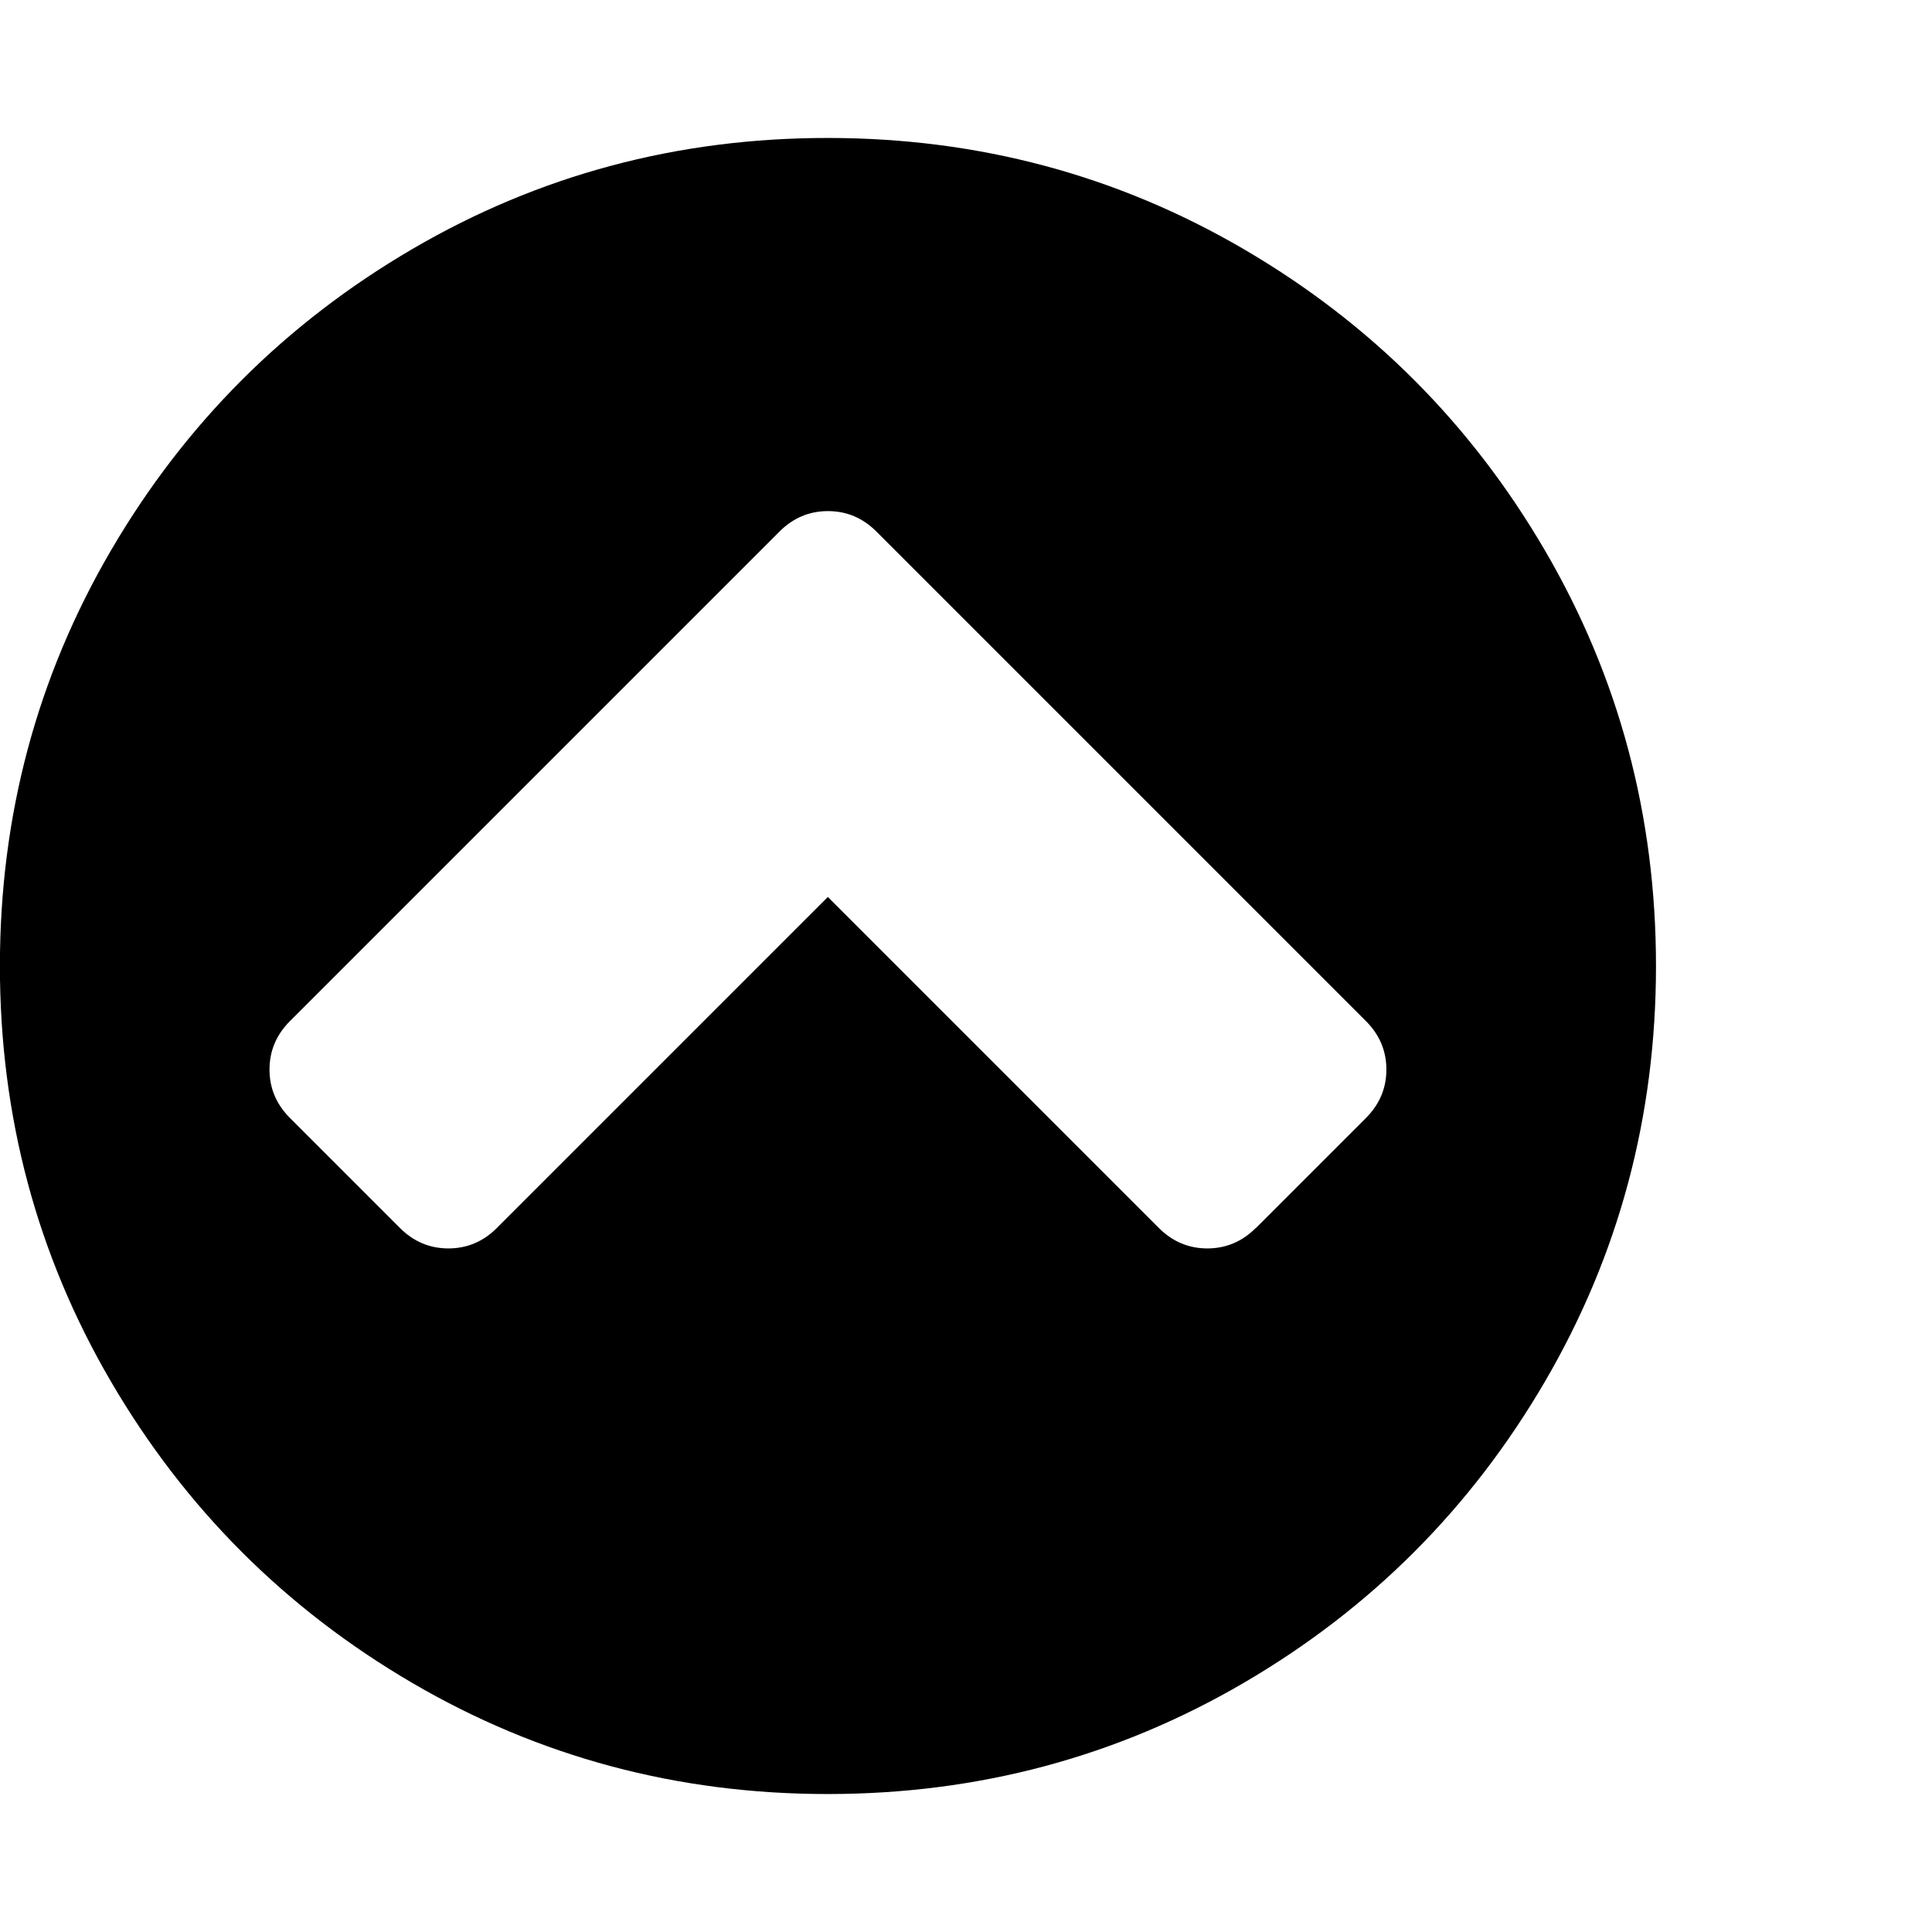
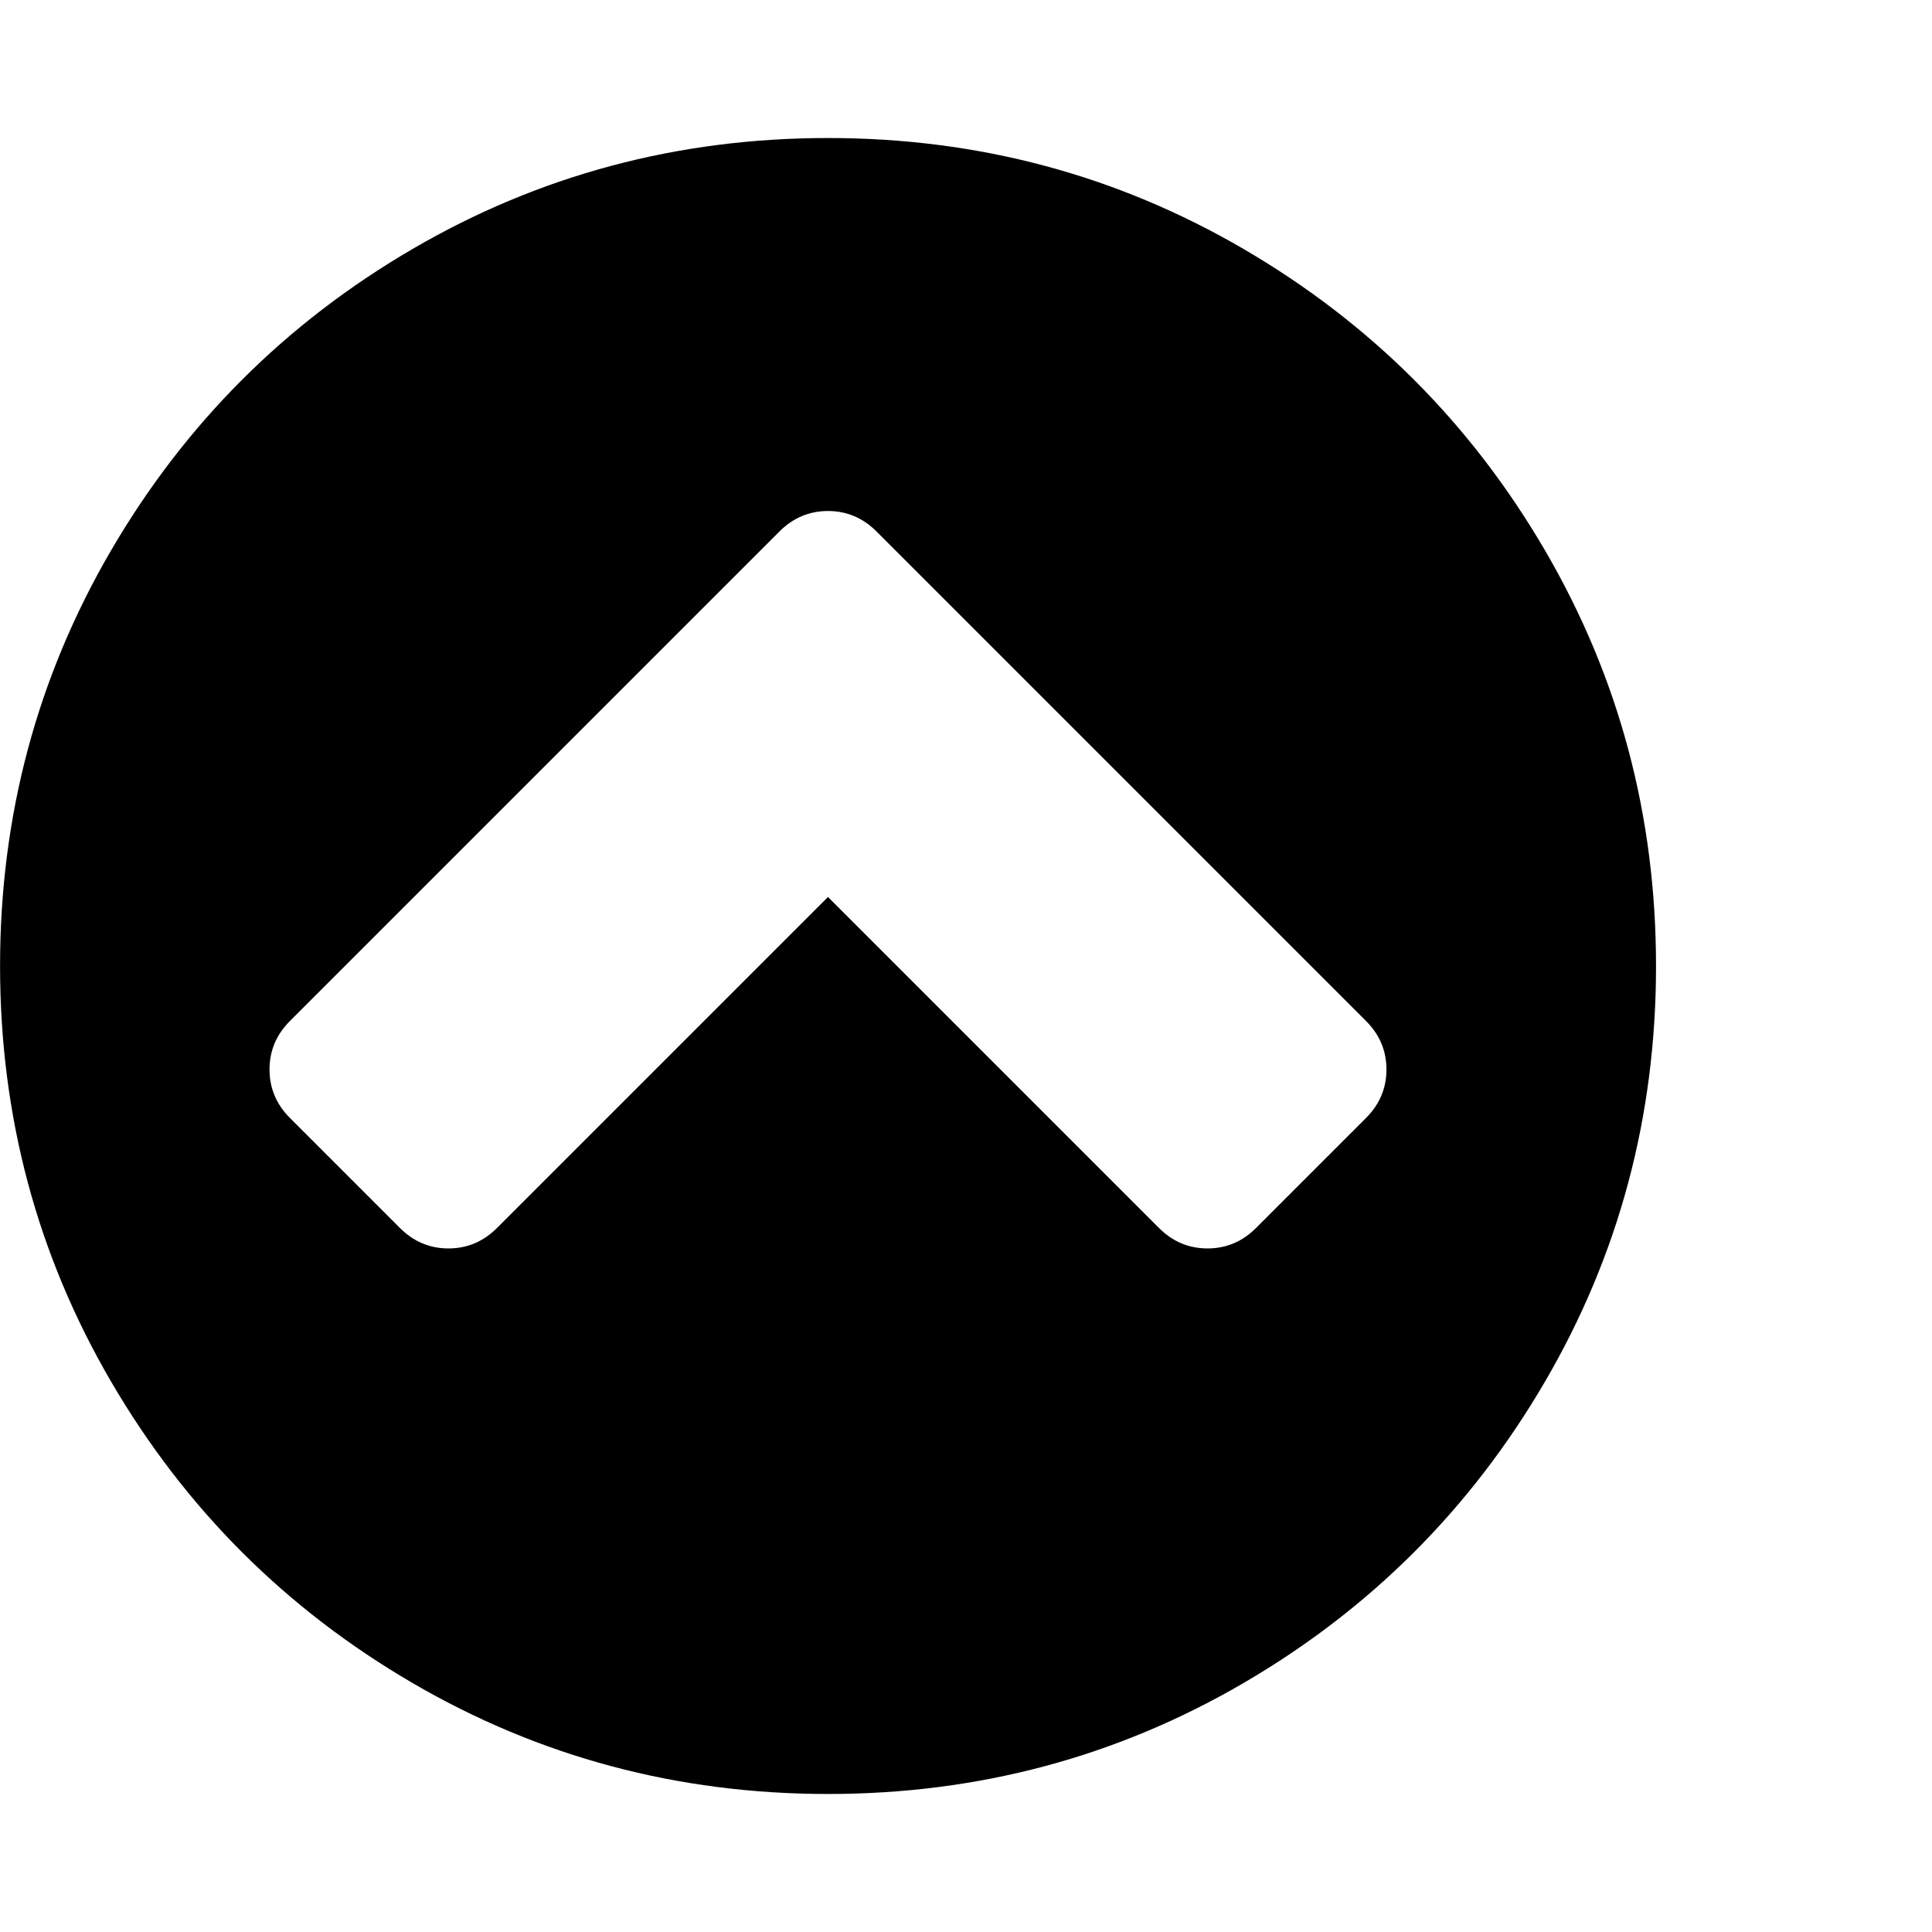
- <svg xmlns="http://www.w3.org/2000/svg" version="1.1" width="22" height="22" viewBox="0 0 22 22">
-   <path d="M14.302 13.983l1.252-1.252q0.233-0.233 0.233-0.552t-0.233-0.552l-5.574-5.574q-0.233-0.233-0.552-0.233t-0.552 0.233l-5.574 5.574q-0.233 0.233-0.233 0.552t0.233 0.552l1.252 1.252q0.233 0.233 0.552 0.233t0.552-0.233l3.769-3.769 3.769 3.769q0.233 0.233 0.552 0.233t0.552-0.233zM18.857 11q0 2.566-1.265 4.733t-3.431 3.431-4.733 1.265-4.733-1.265-3.431-3.431-1.265-4.733 1.265-4.733 3.431-3.431 4.733-1.265 4.733 1.265 3.431 3.431 1.265 4.733z" fill="#000000" />
+ <svg xmlns="http://www.w3.org/2000/svg" version="1.1" width="32" height="32" viewBox="0 0 32 32">
+   <path fill="#000000" d="M20.804 20.339l1.821-1.821q0.339-0.339 0.339-0.804t-0.339-0.804l-8.107-8.107q-0.339-0.339-0.804-0.339t-0.804 0.339l-8.107 8.107q-0.339 0.339-0.339 0.804t0.339 0.804l1.821 1.821q0.339 0.339 0.804 0.339t0.804-0.339l5.482-5.482 5.482 5.482q0.339 0.339 0.804 0.339t0.804-0.339zM27.429 16q0 3.732-1.839 6.884t-4.991 4.991-6.884 1.839-6.884-1.839-4.991-4.991-1.839-6.884 1.839-6.884 4.991-4.991 6.884-1.839 6.884 1.839 4.991 4.991 1.839 6.884z" />
</svg>
